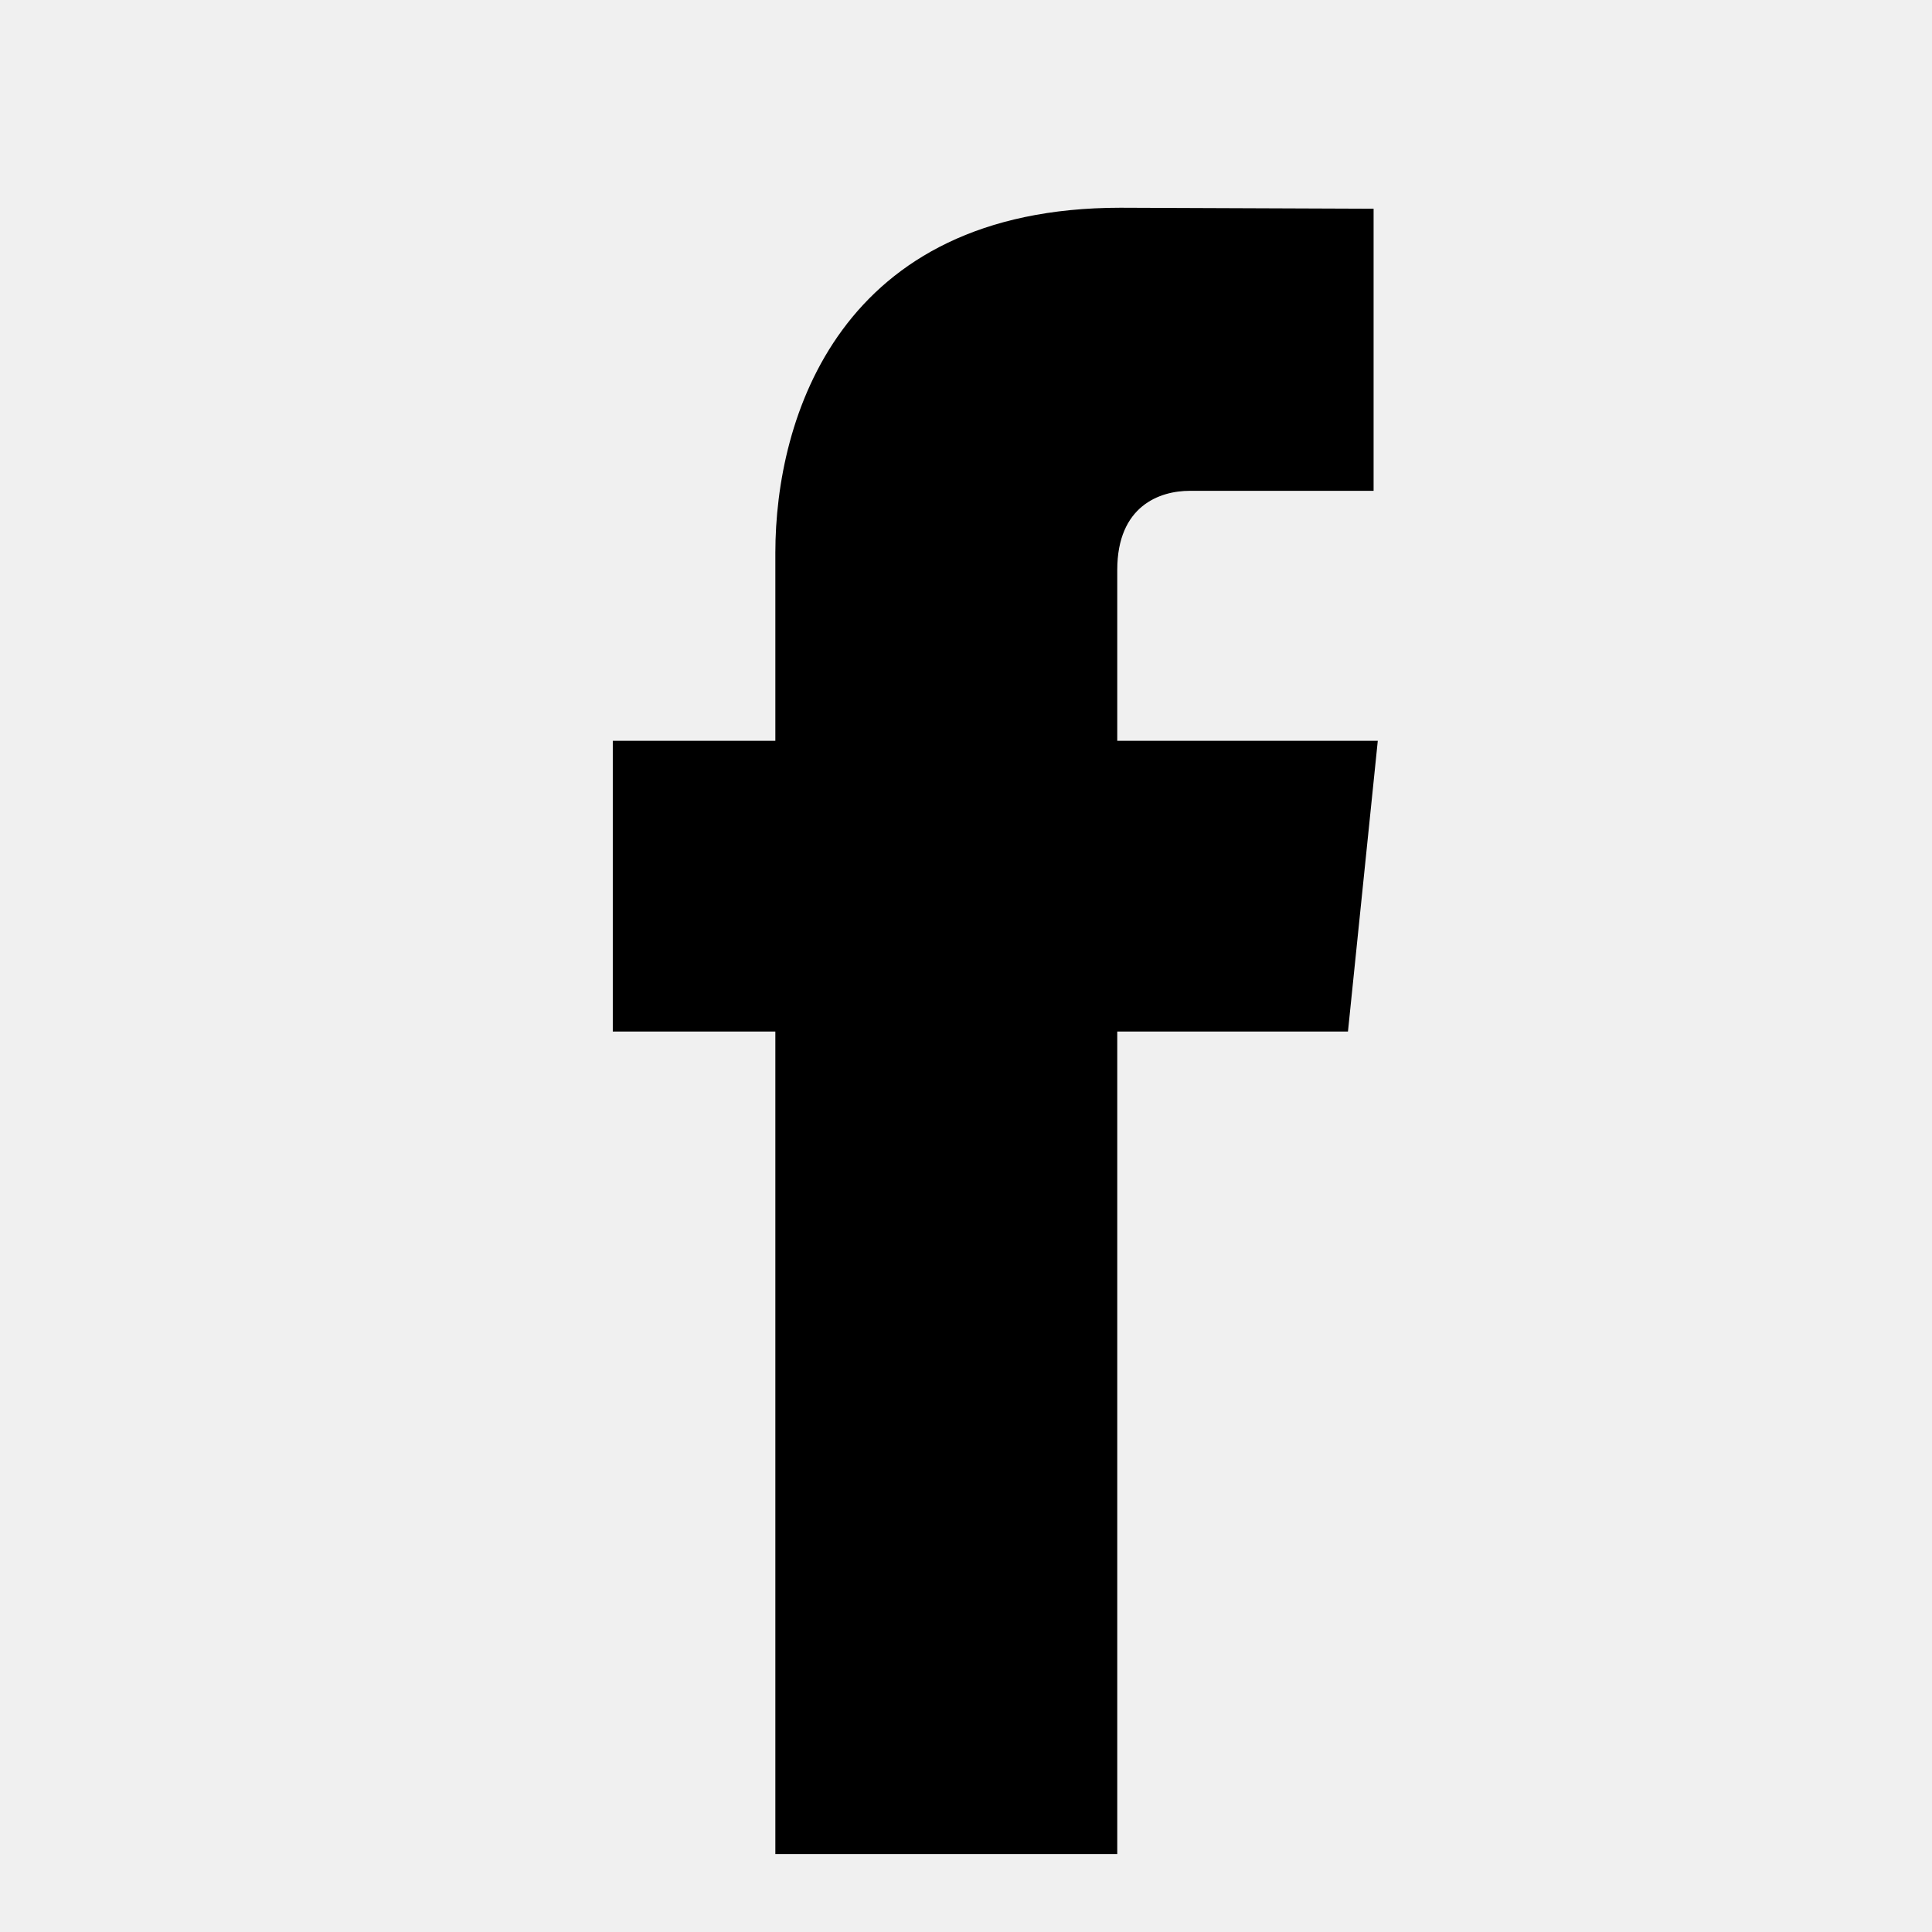
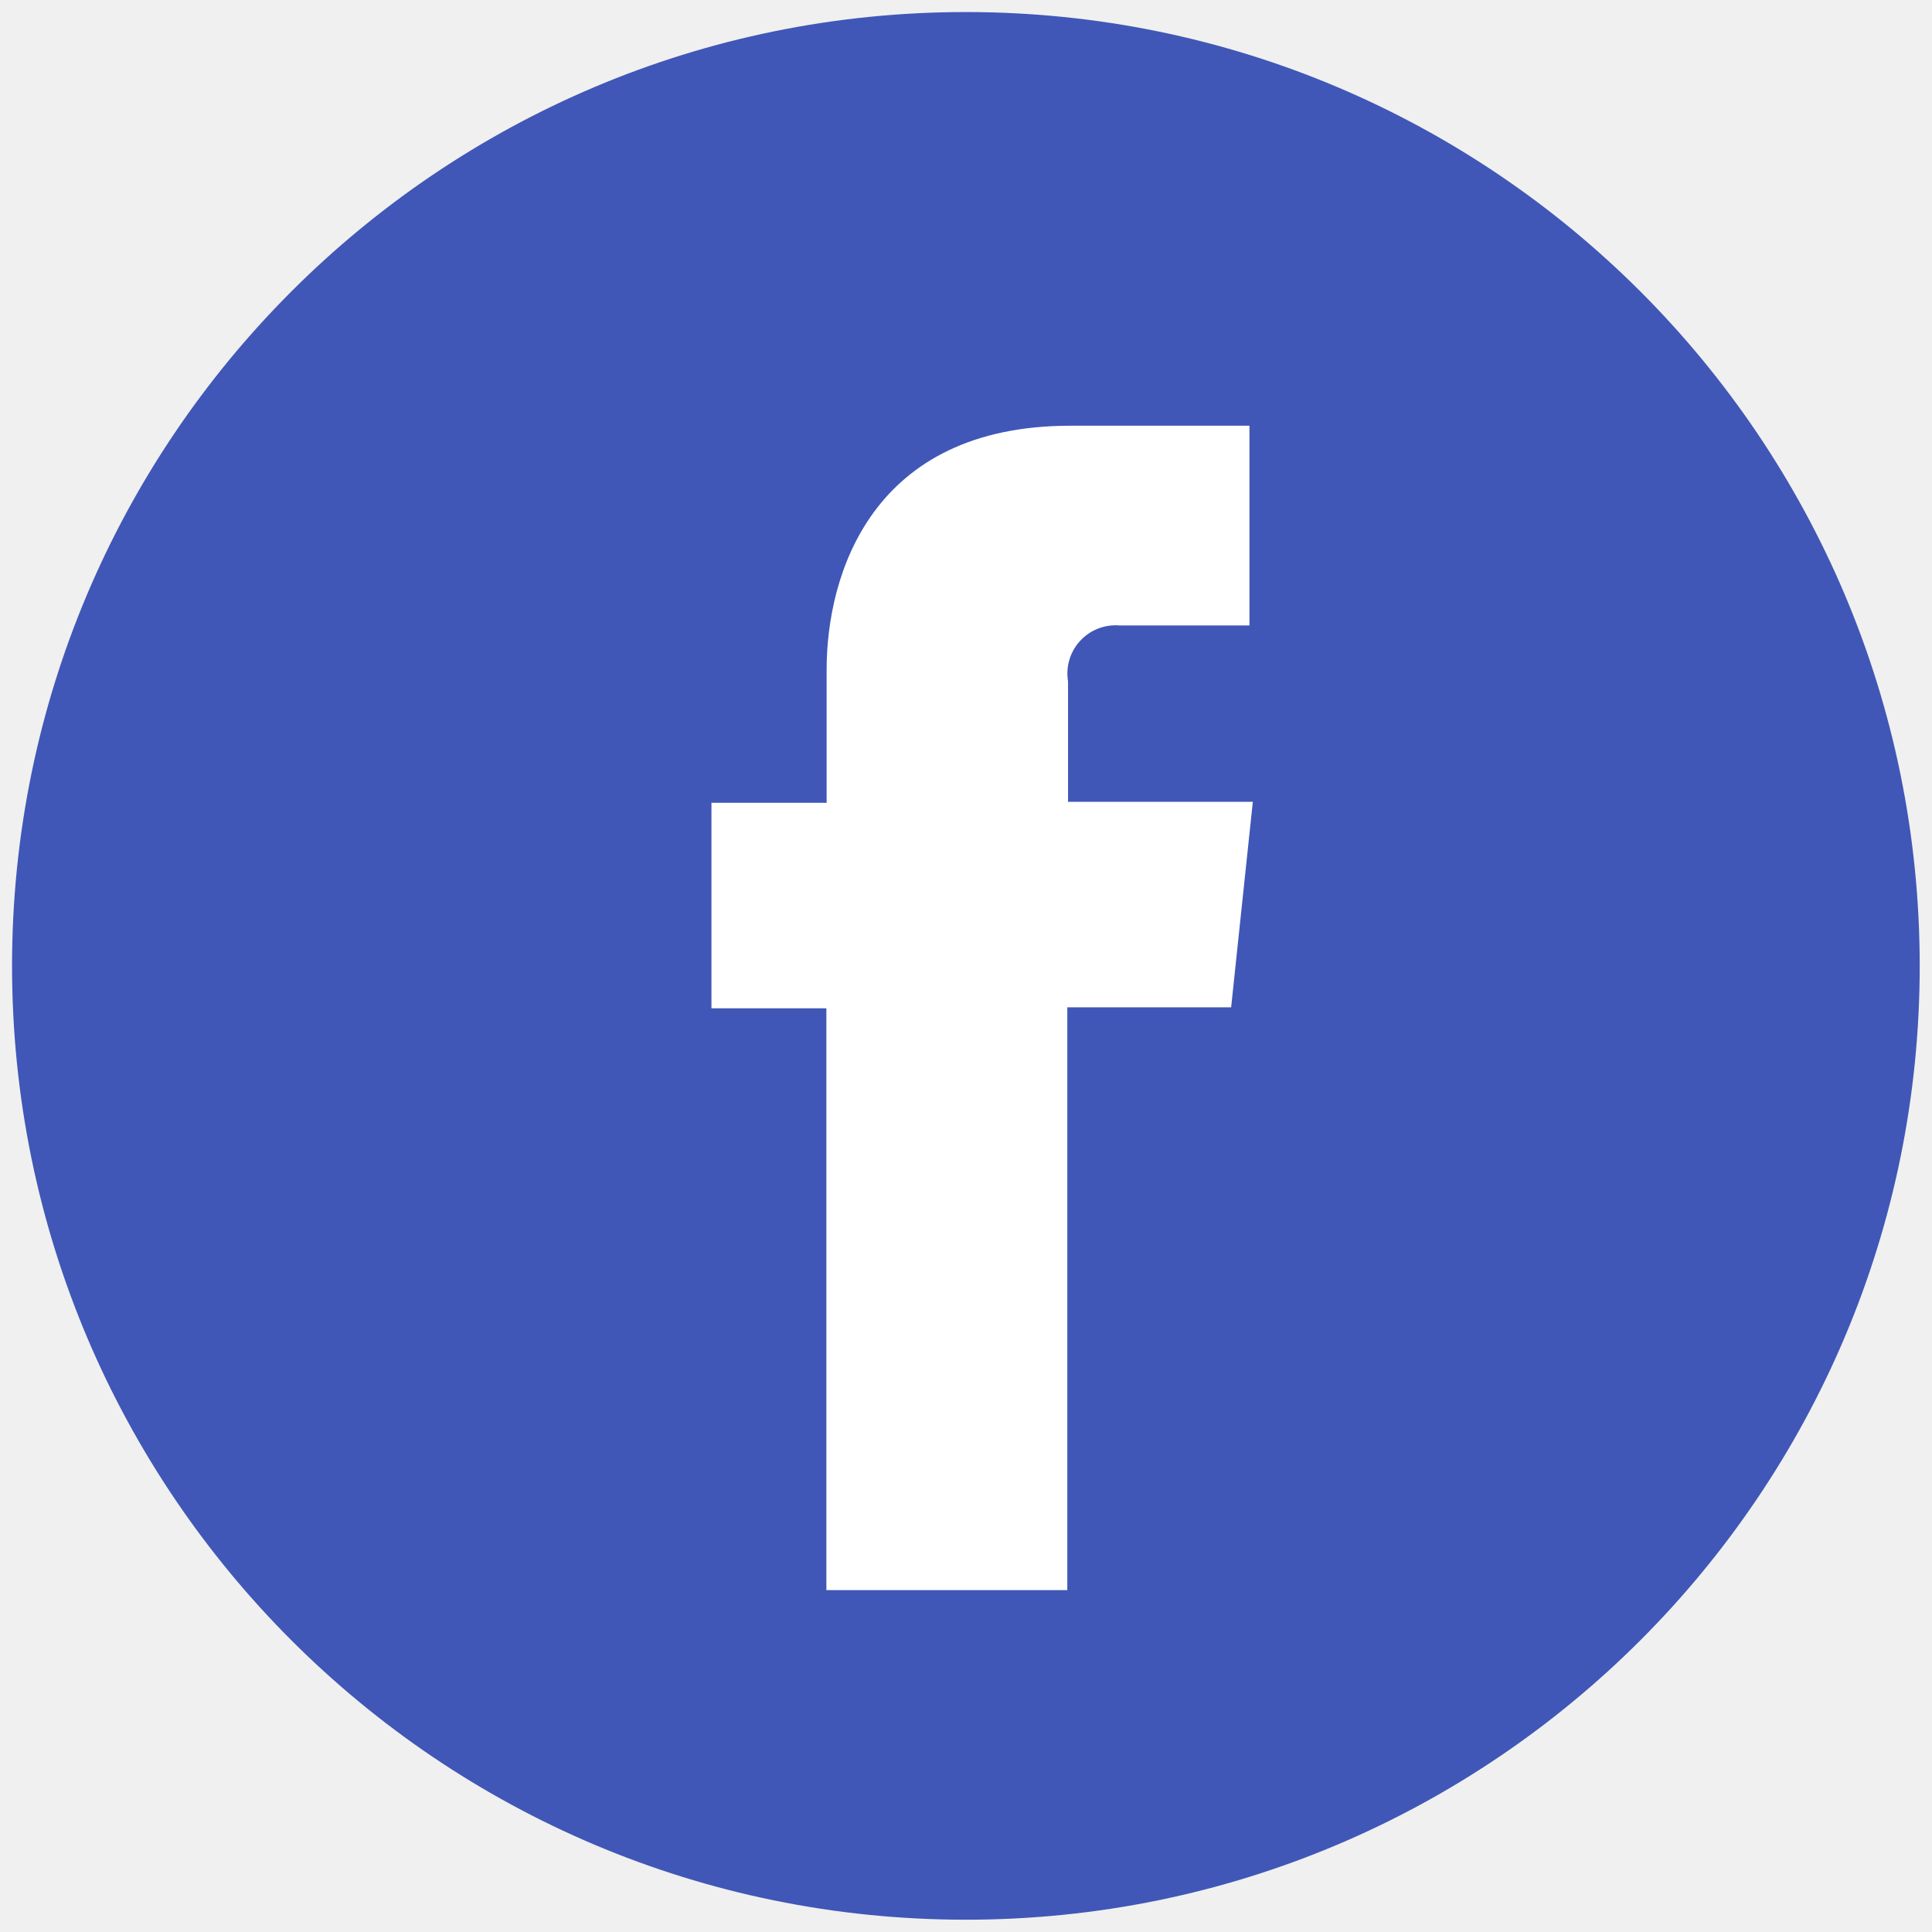
- <svg xmlns="http://www.w3.org/2000/svg" enable-background="new 0 0 56.693 56.693" height="56.693px" id="Layer_1" version="1.1" viewBox="0 0 56.693 56.693" width="56.693px" xml:space="preserve">
-   <path d="M40.43,21.739h-7.645v-5.014c0-1.883,1.248-2.322,2.127-2.322c0.877,0,5.395,0,5.395,0V6.125l-7.43-0.029  c-8.248,0-10.125,6.174-10.125,10.125v5.518h-4.77v8.53h4.77c0,10.947,0,24.137,0,24.137h10.033c0,0,0-13.32,0-24.137h6.77  L40.43,21.739z" />
+ <svg xmlns="http://www.w3.org/2000/svg" id="Layer_1" data-name="Layer 1" viewBox="0 0 80.19 80.19">
+   <defs>
+     <style>.cls-1{fill:#4057b7;}.cls-2{fill:#fff;}</style>
+   </defs>
+   <circle class="cls-1" cx="40.09" cy="40.09" r="39.59" />
+   <path class="cls-2" d="M52,33.28H44.33v-5a2,2,0,0,1,2.13-2.32h5.4V17.67l-7.43,0c-8.25,0-10.12,6.17-10.12,10.13v5.52H29.53v8.53H34.3V66h10V41.81H51.1Z" />
</svg>
